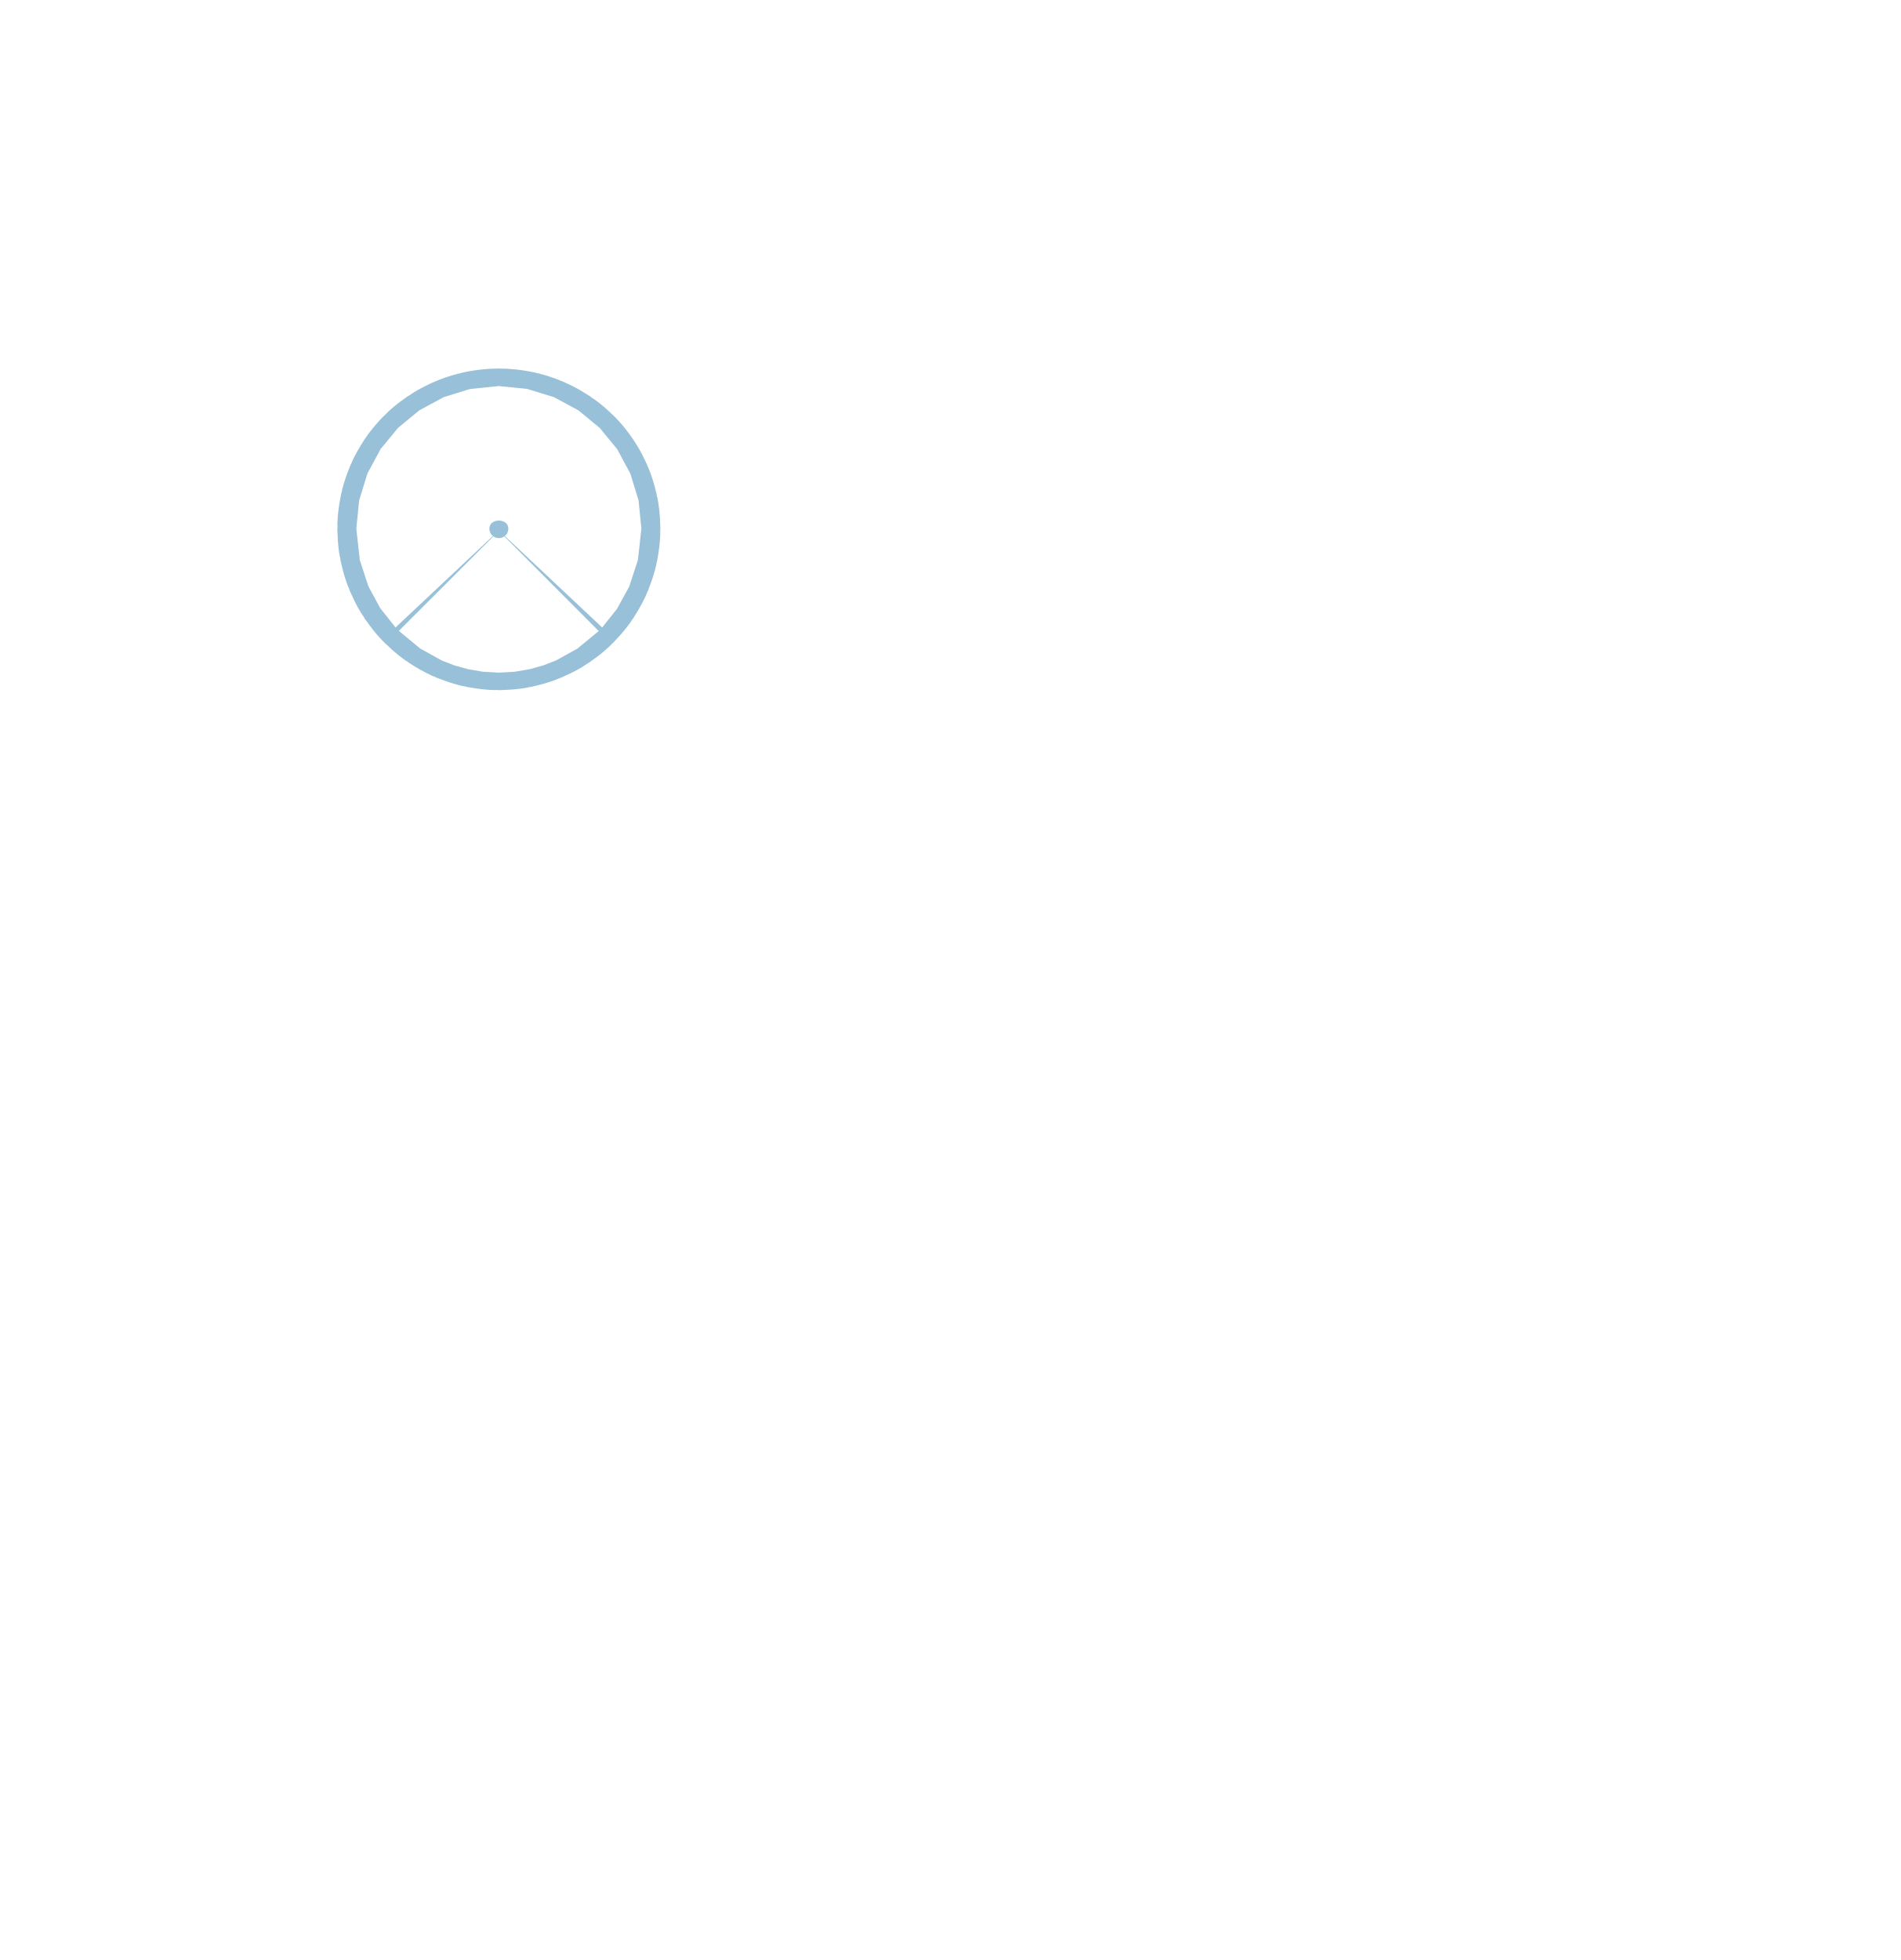
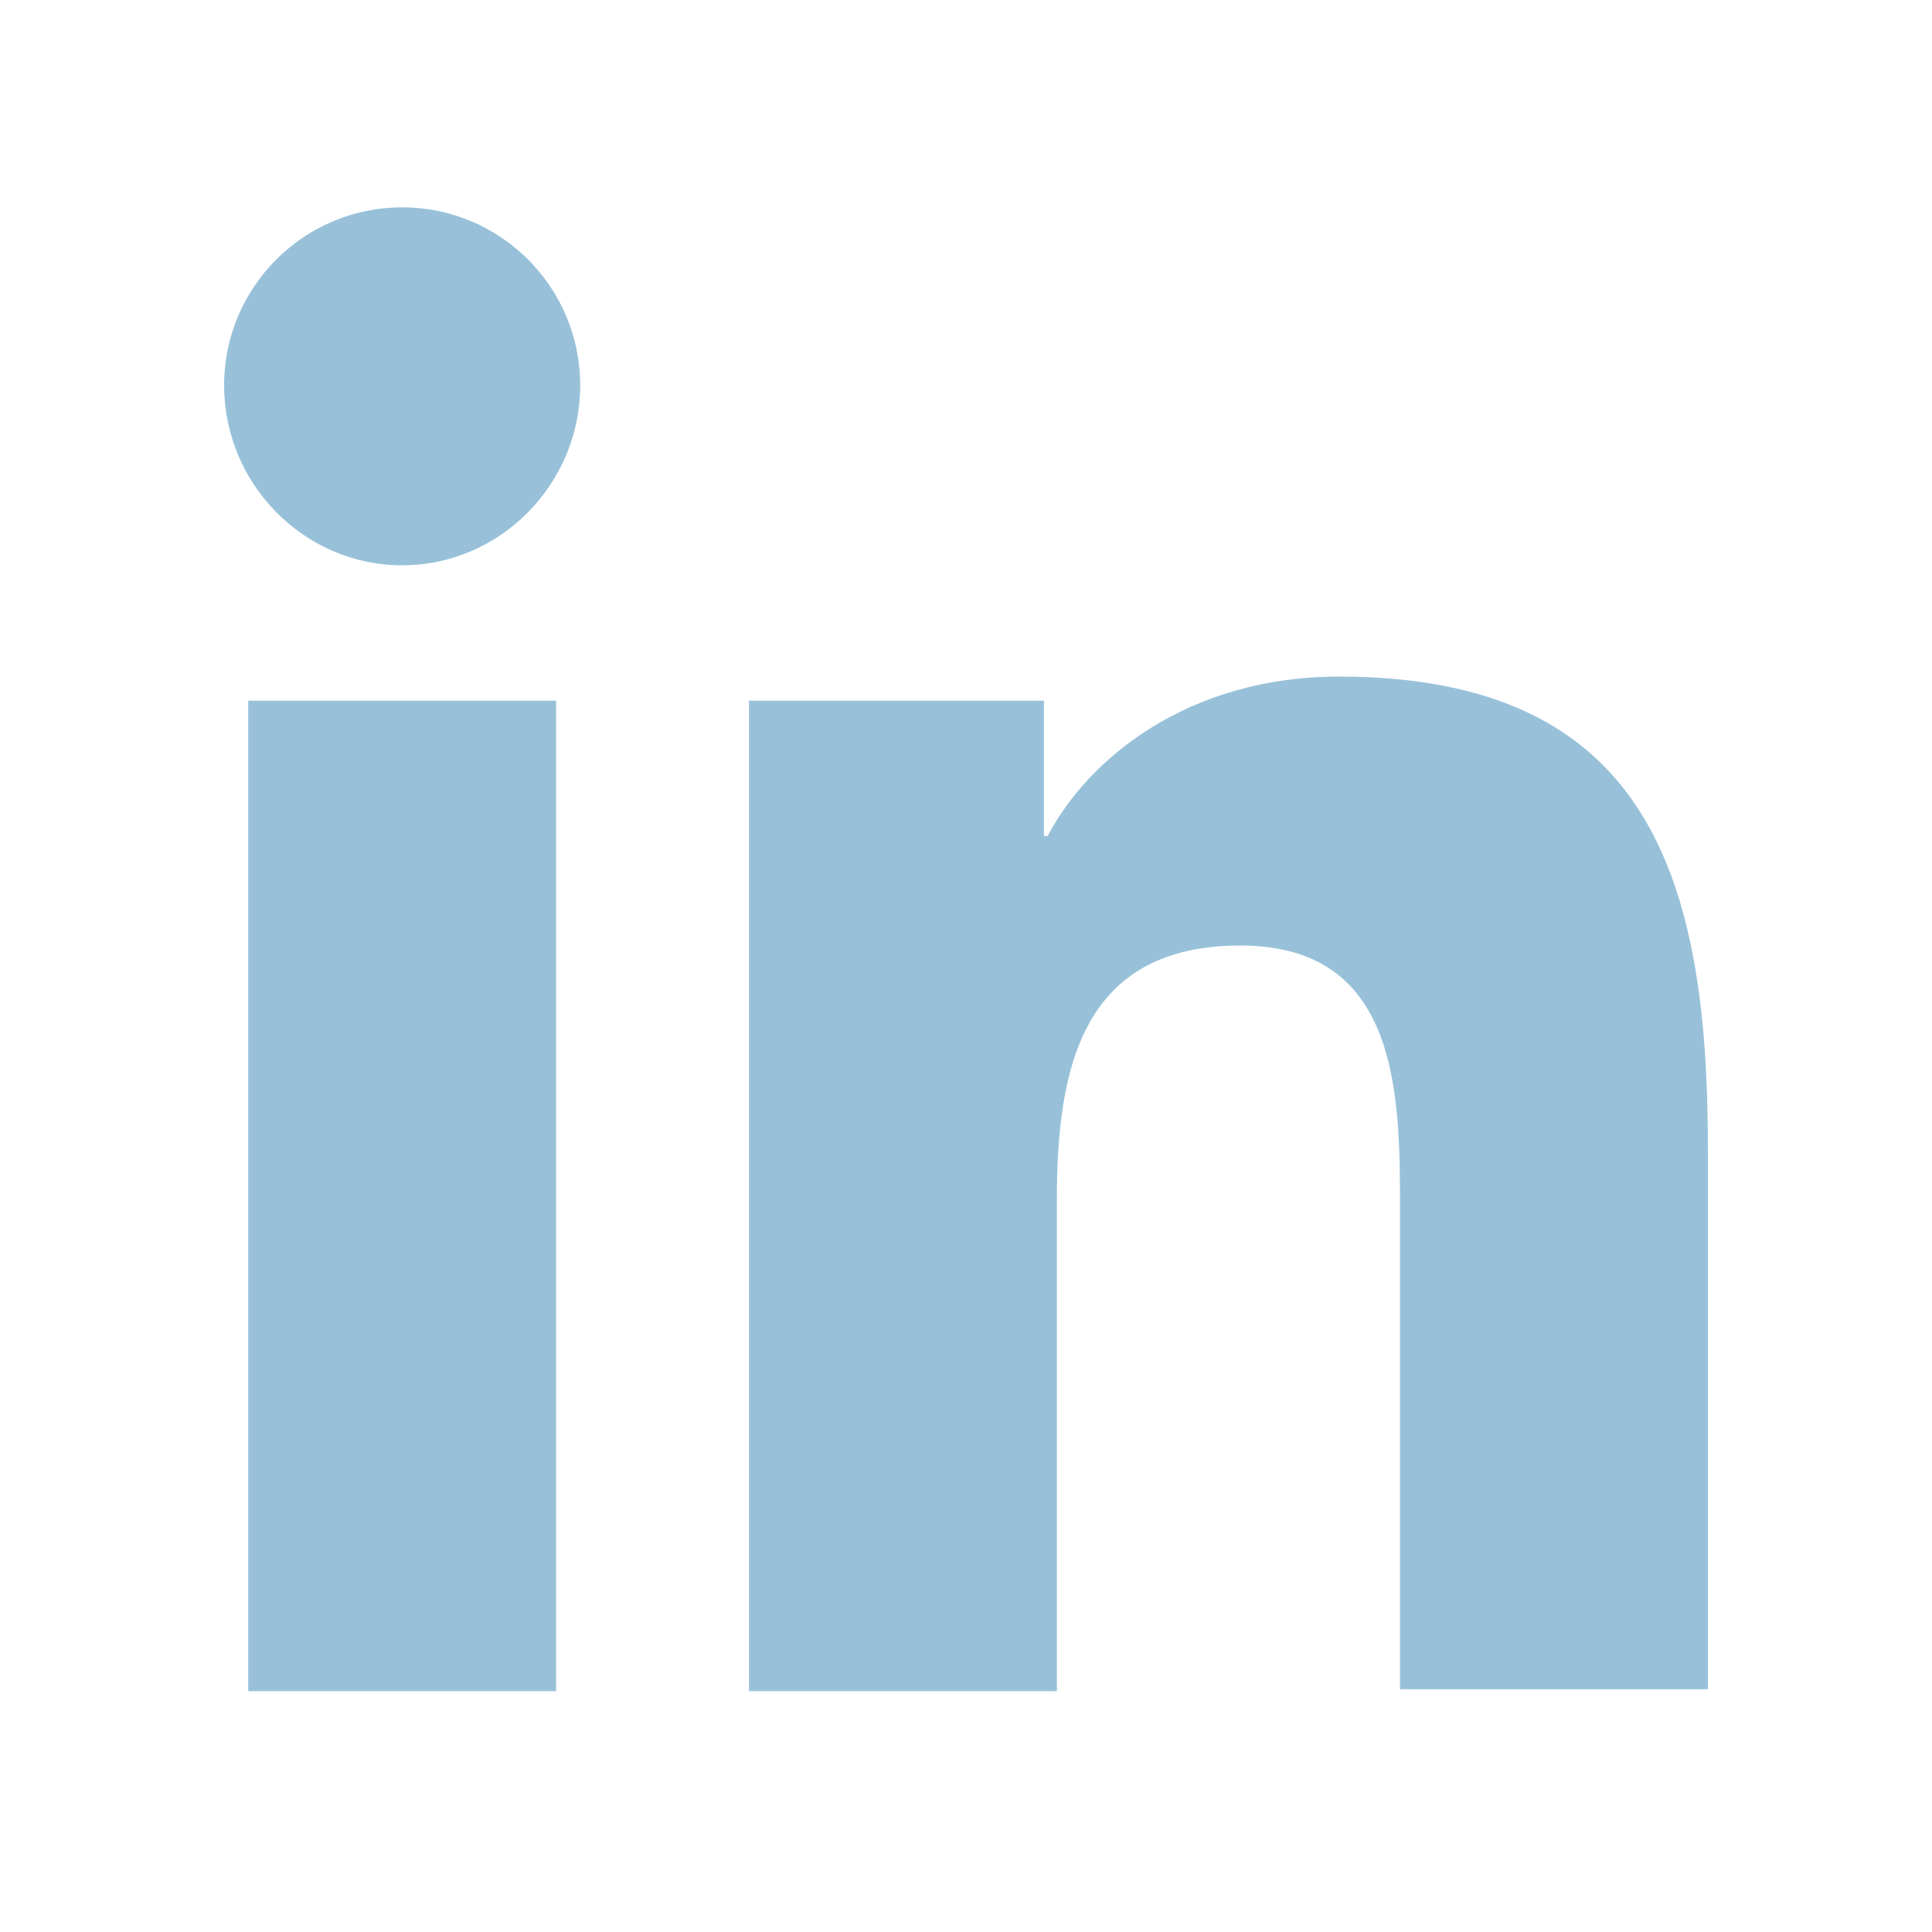
- <svg xmlns="http://www.w3.org/2000/svg" width="32" height="33" viewBox="0 0 32 33" fill="none">
-   <path d="M8.56 8.9C8.56 8.989 8.489 9.06 8.4 9.06C8.311 9.06 8.24 8.989 8.24 8.9C8.24 8.86 8.258 8.829 8.274 8.812C8.292 8.794 8.337 8.765 8.4 8.765C8.463 8.765 8.508 8.794 8.526 8.812C8.542 8.829 8.56 8.86 8.56 8.9Z" fill="#98C1D9" stroke="#98C1D9" stroke-width="5.12" />
+ <svg xmlns="http://www.w3.org/2000/svg" width="25" height="25" viewBox="0 0 25 25" fill="none">
+   <path d="M22.1 21.883V14.851C22.1 11.395 21.356 8.755 17.324 8.755C15.38 8.755 14.084 9.811 13.556 10.819H13.508V9.067H9.692V21.883H13.676V15.523C13.676 13.843 13.988 12.235 16.052 12.235C18.092 12.235 18.116 14.131 18.116 15.619V21.859H22.1V21.883ZM3.212 9.067H7.196V21.883H3.212V9.067ZM5.204 2.683C3.932 2.683 2.9 3.715 2.9 4.987C2.9 6.259 3.932 7.315 5.204 7.315C6.476 7.315 7.508 6.259 7.508 4.987C7.508 3.715 6.476 2.683 5.204 2.683Z" fill="#98C1D9" />
</svg>
